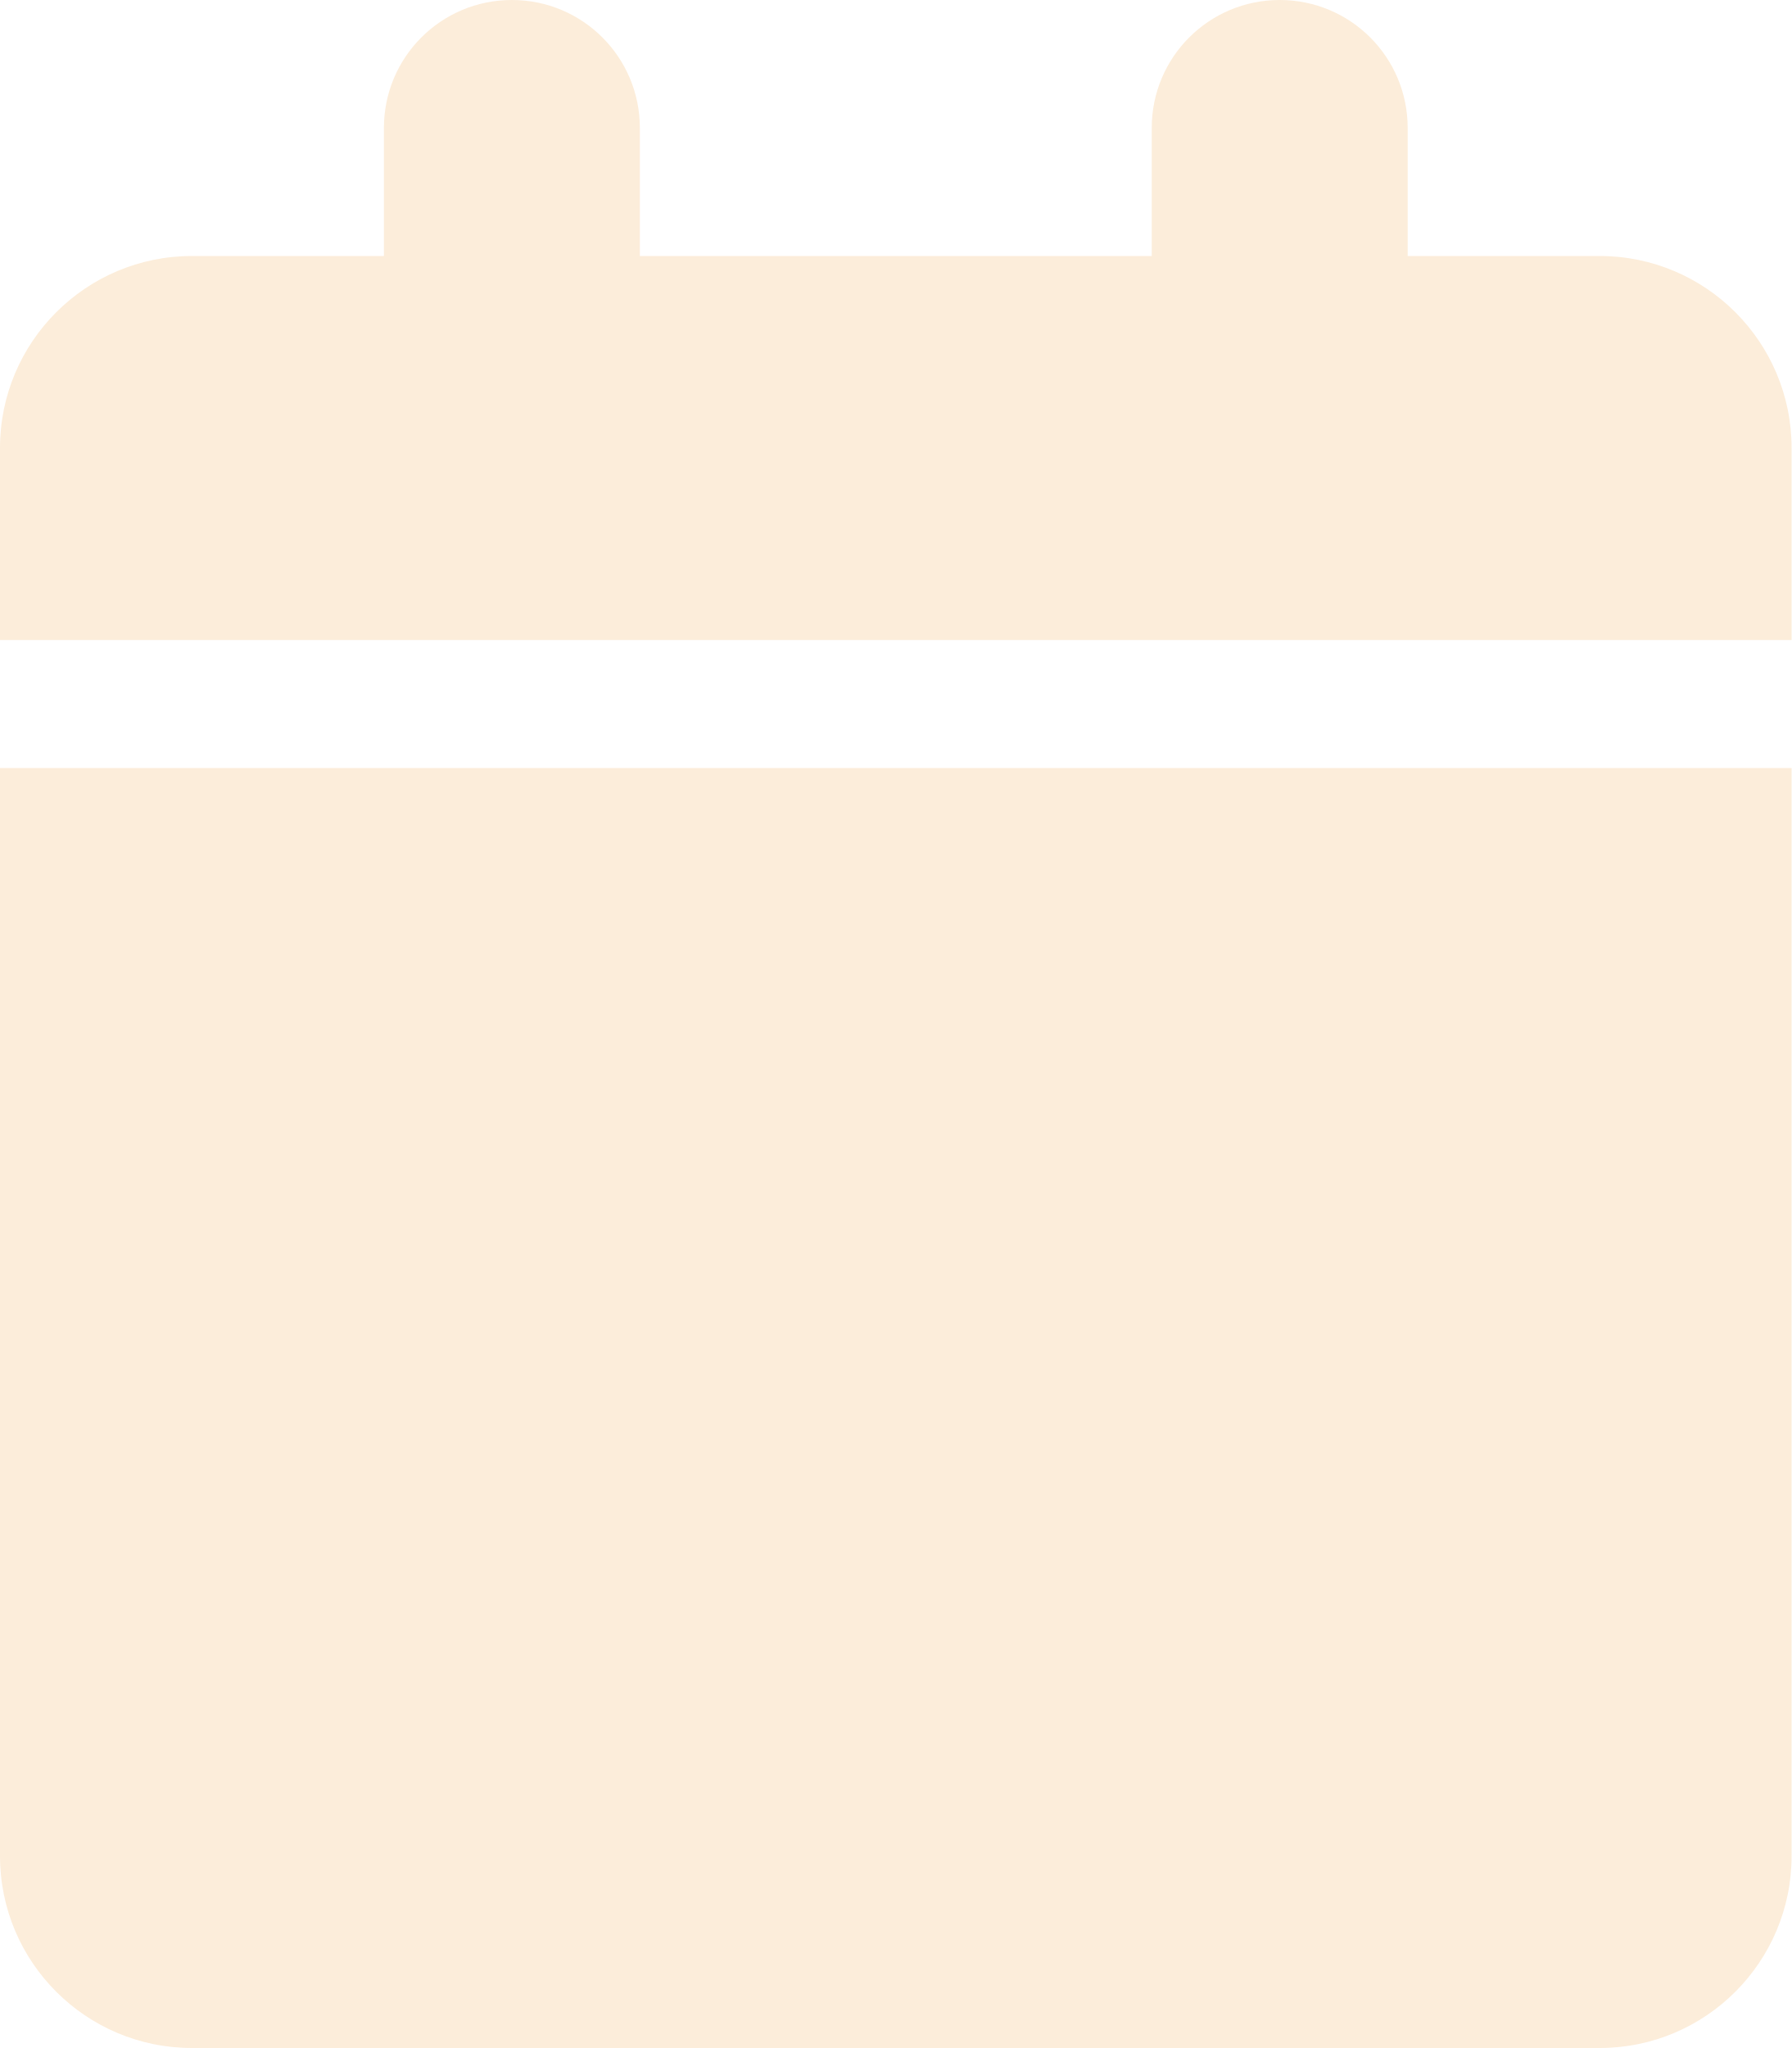
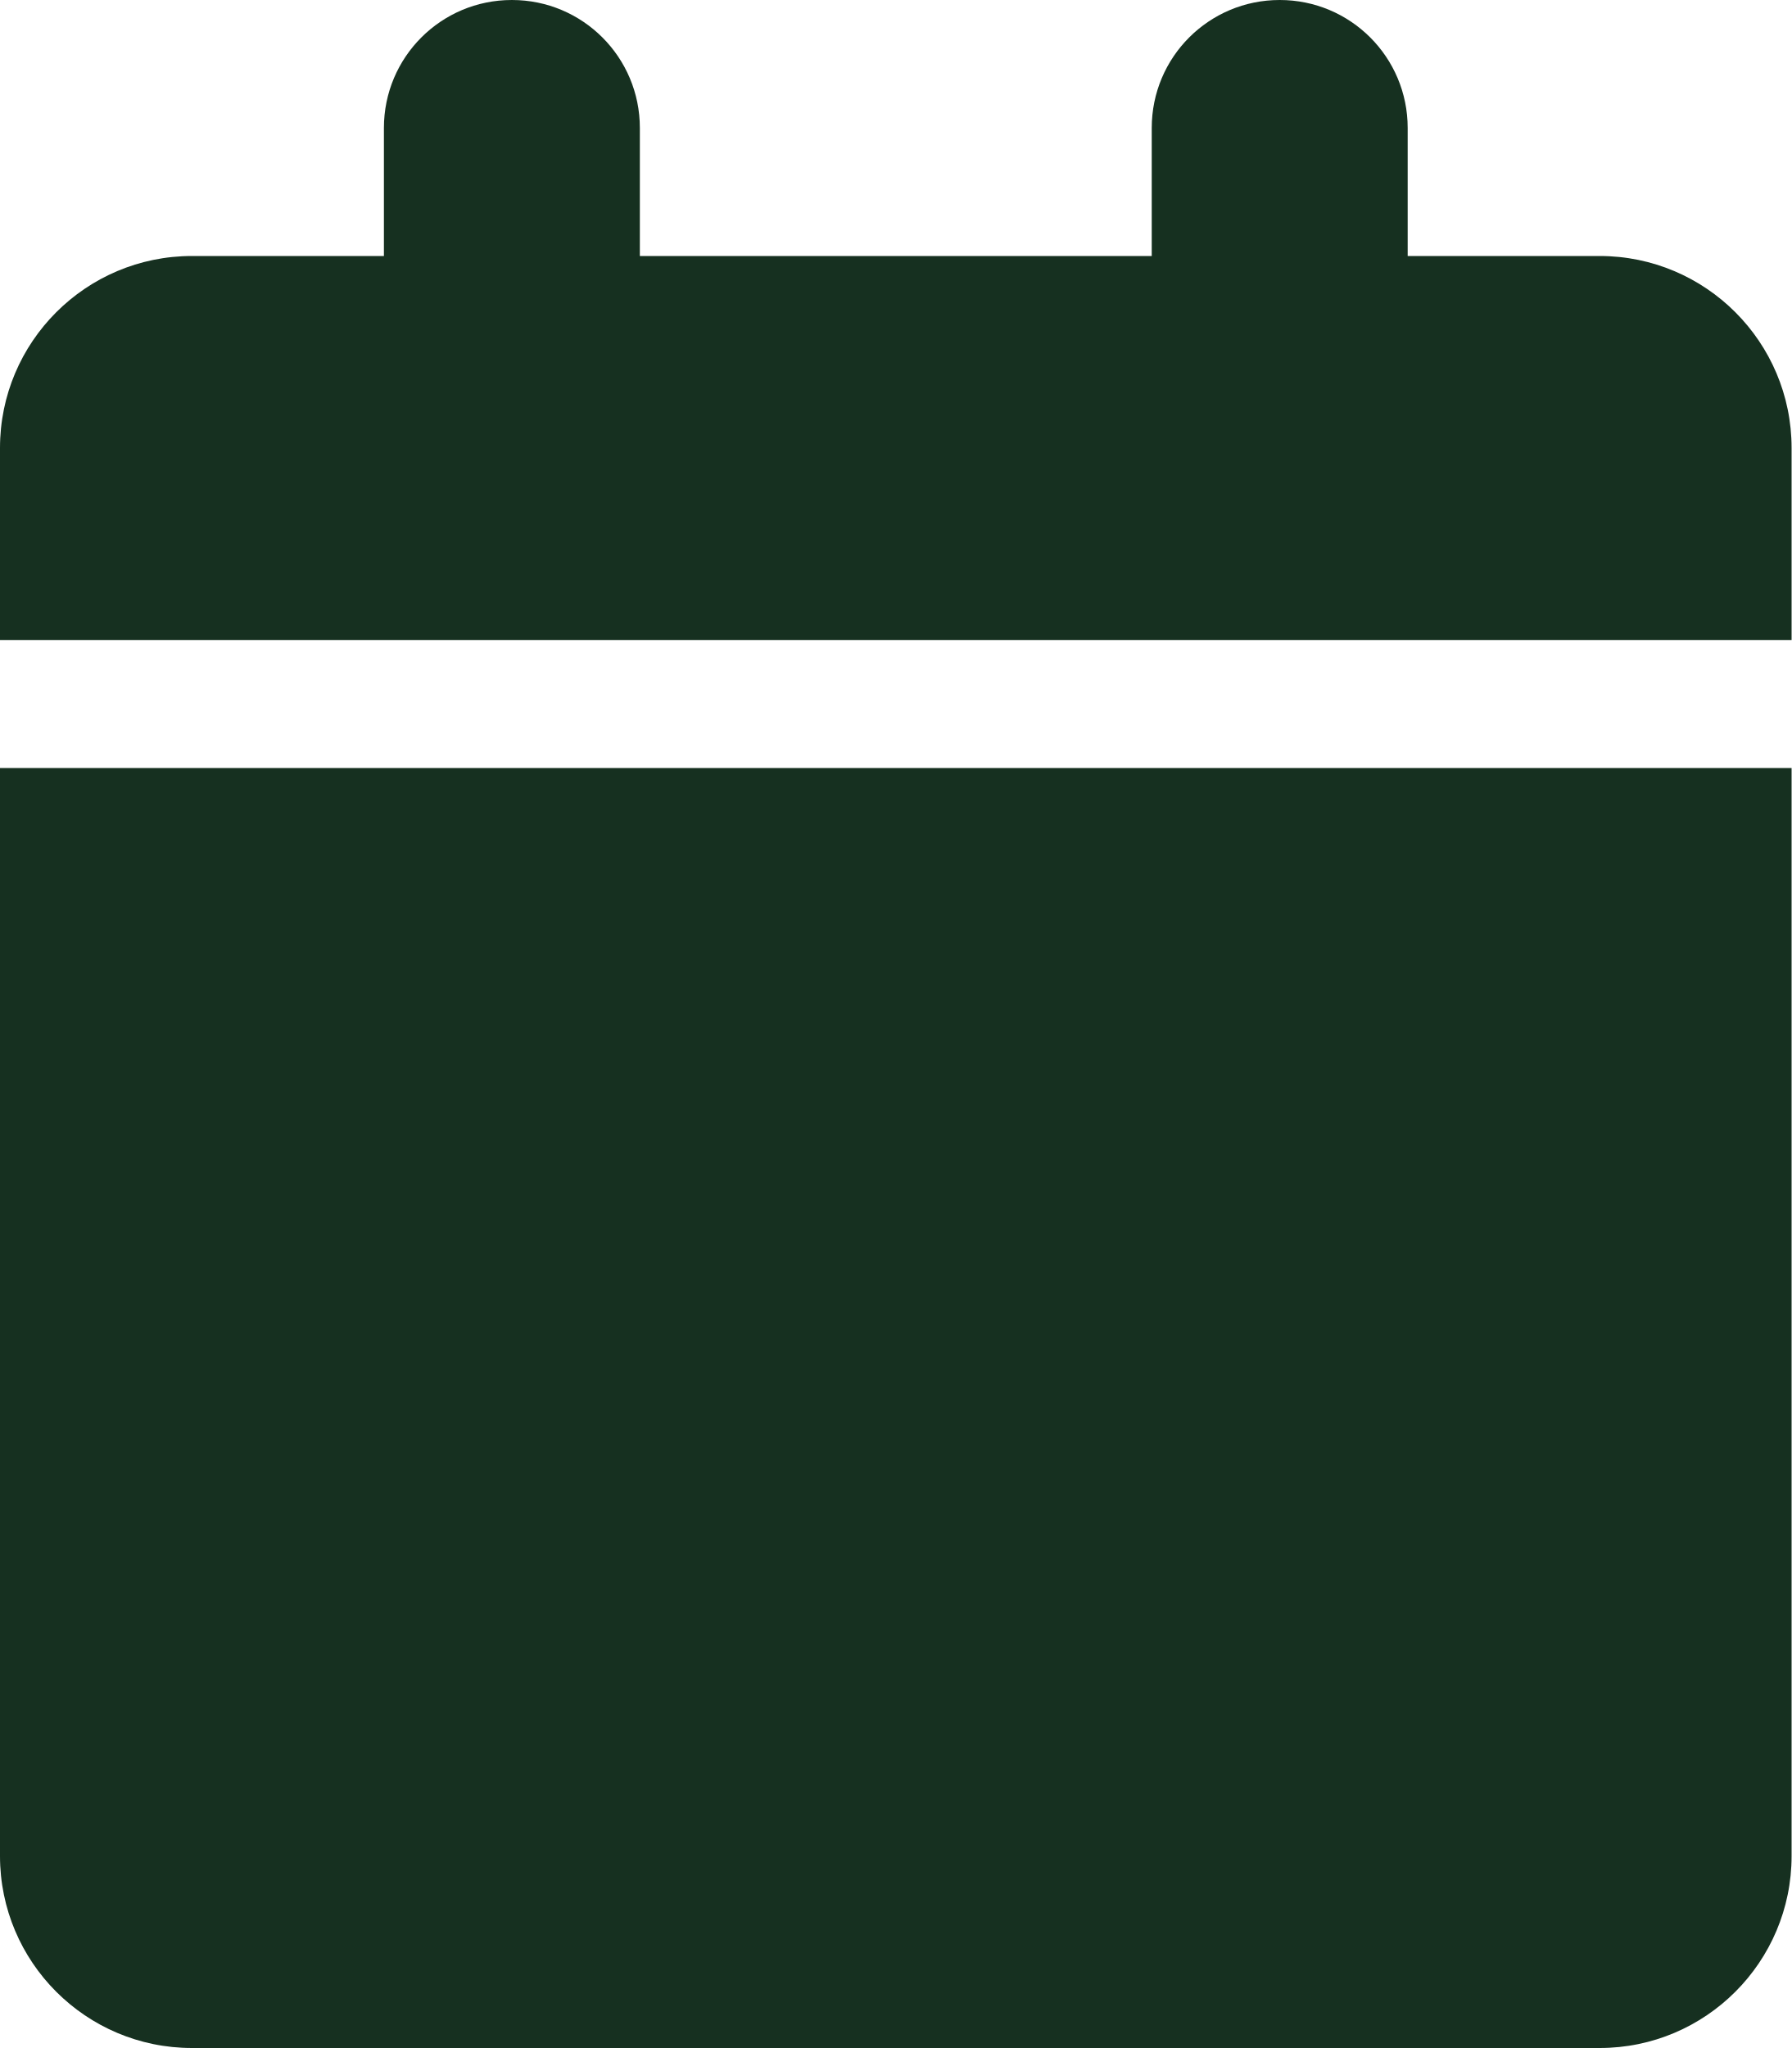
<svg xmlns="http://www.w3.org/2000/svg" height="16" width="14" viewBox="0 0 448 512">
-   <path opacity="1" fill="#fcedda" d="M96 32V64H48C21.5 64 0 85.5 0 112v48H448V112c0-26.5-21.5-48-48-48H352V32c0-17.7-14.3-32-32-32s-32 14.3-32 32V64H160V32c0-17.7-14.3-32-32-32S96 14.3 96 32zM448 192H0V464c0 26.5 21.5 48 48 48H400c26.5 0 48-21.5 48-48V192z" />
+   <path opacity="1" fill="#163020" d="M96 32V64H48C21.5 64 0 85.5 0 112v48H448V112c0-26.5-21.5-48-48-48H352V32c0-17.7-14.3-32-32-32s-32 14.3-32 32V64H160V32c0-17.7-14.3-32-32-32S96 14.3 96 32zM448 192H0V464c0 26.5 21.5 48 48 48H400c26.5 0 48-21.5 48-48V192z" />
</svg>
